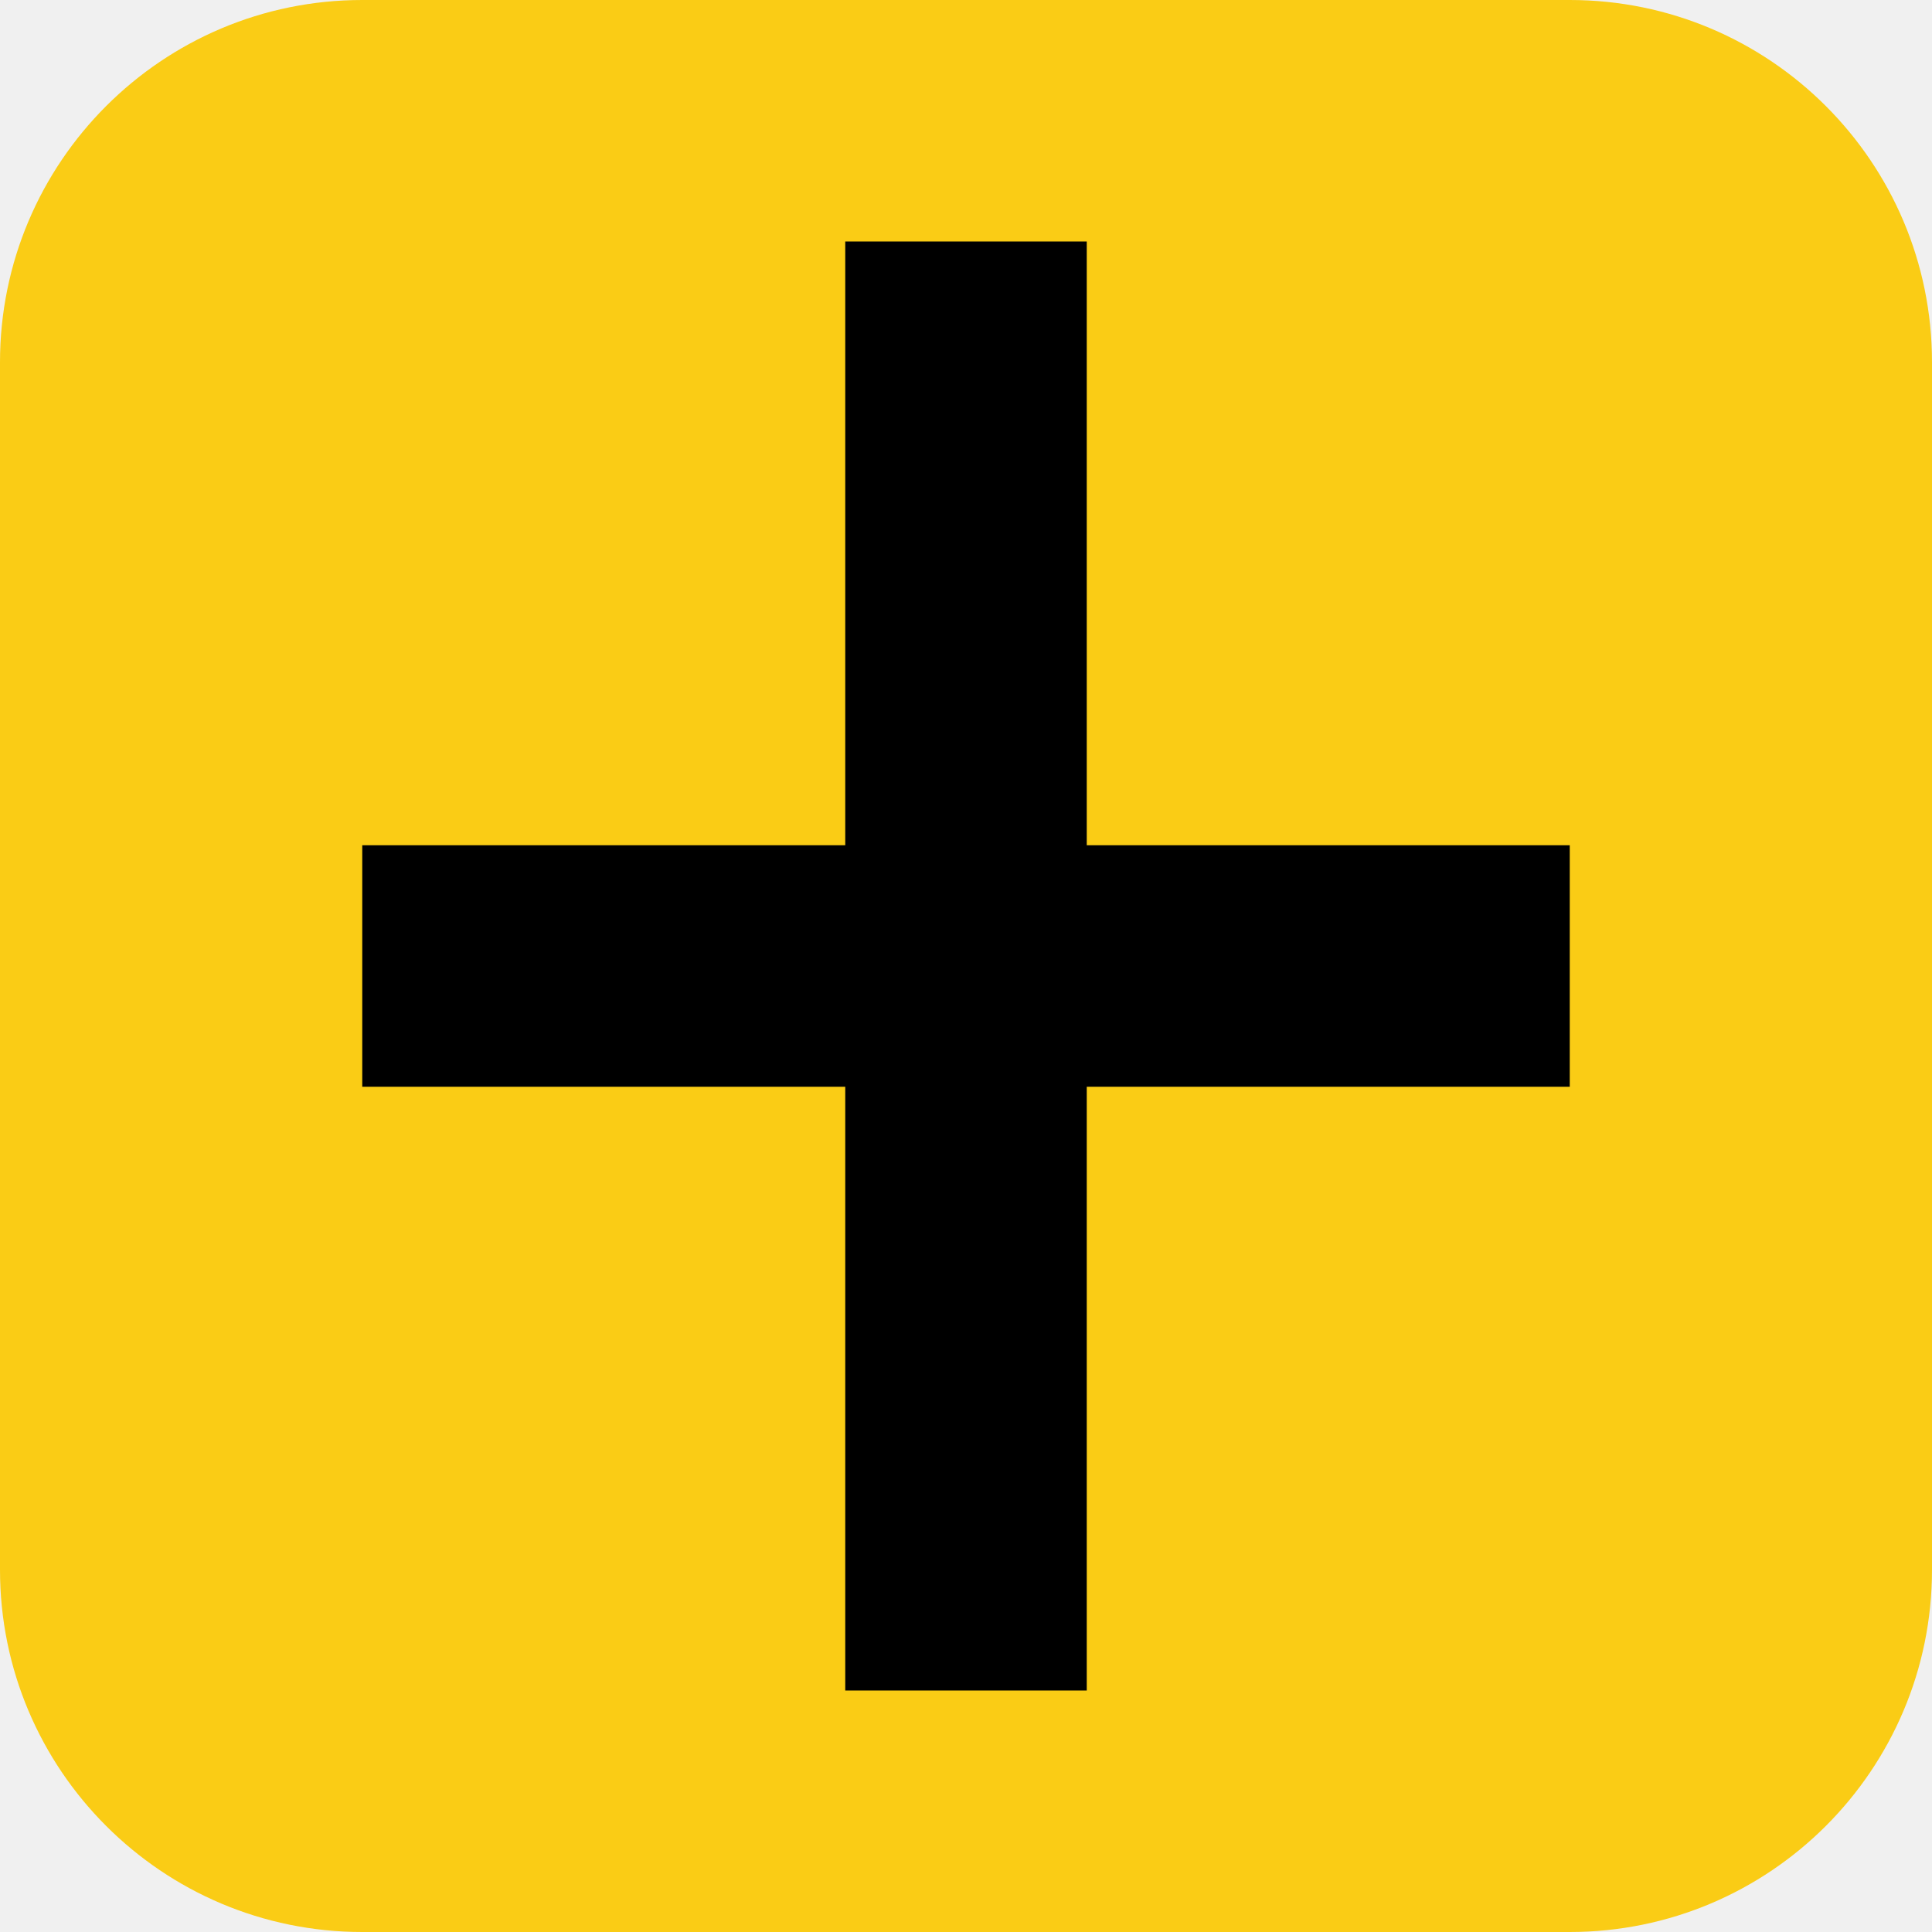
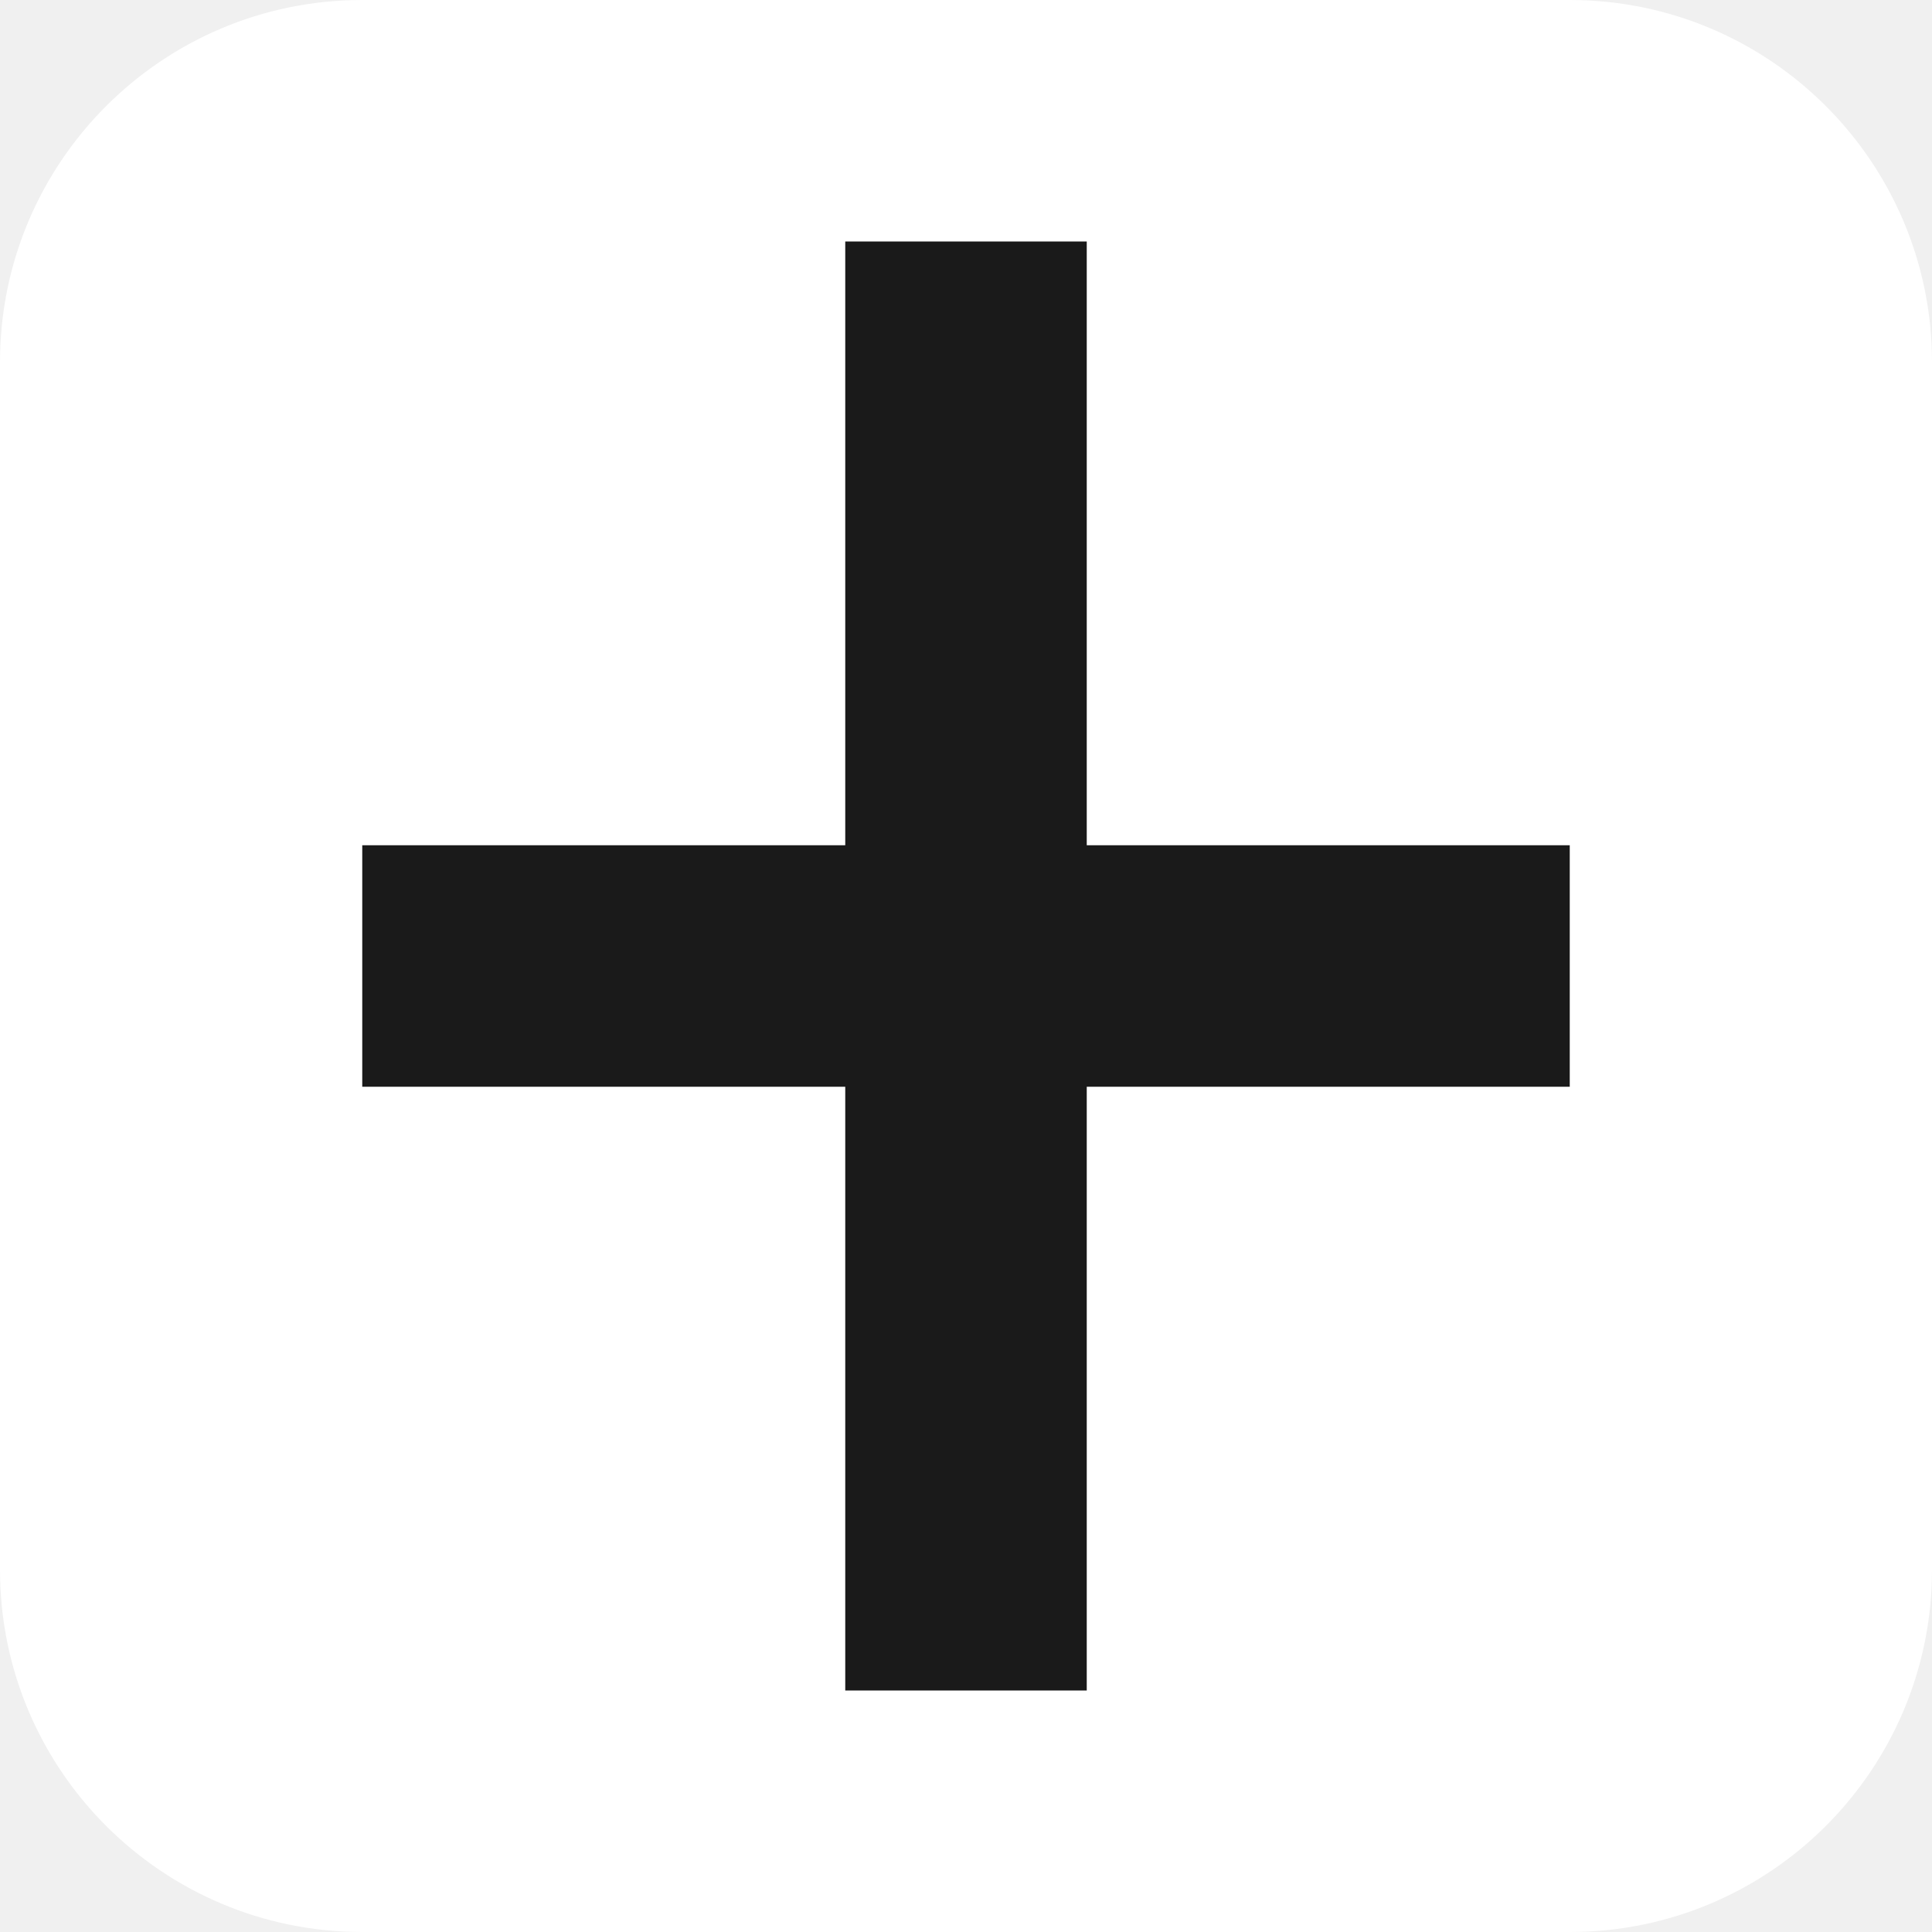
<svg xmlns="http://www.w3.org/2000/svg" width="32" height="32" viewBox="0 0 32 32">
-   <rect width="32" height="32" fill="#FACC15" rx="6" />
-   <rect x="14" y="4" width="4" height="24" fill="#000000" />
-   <rect x="6" y="14" width="20" height="4" fill="#000000" />
+   <rect width="32" height="32" fill="#ffffff" rx="6" />
+   <rect x="14" y="4" width="4" height="24" fill="#1a1a1a" />
+   <rect x="6" y="14" width="20" height="4" fill="#1a1a1a" />
</svg>
